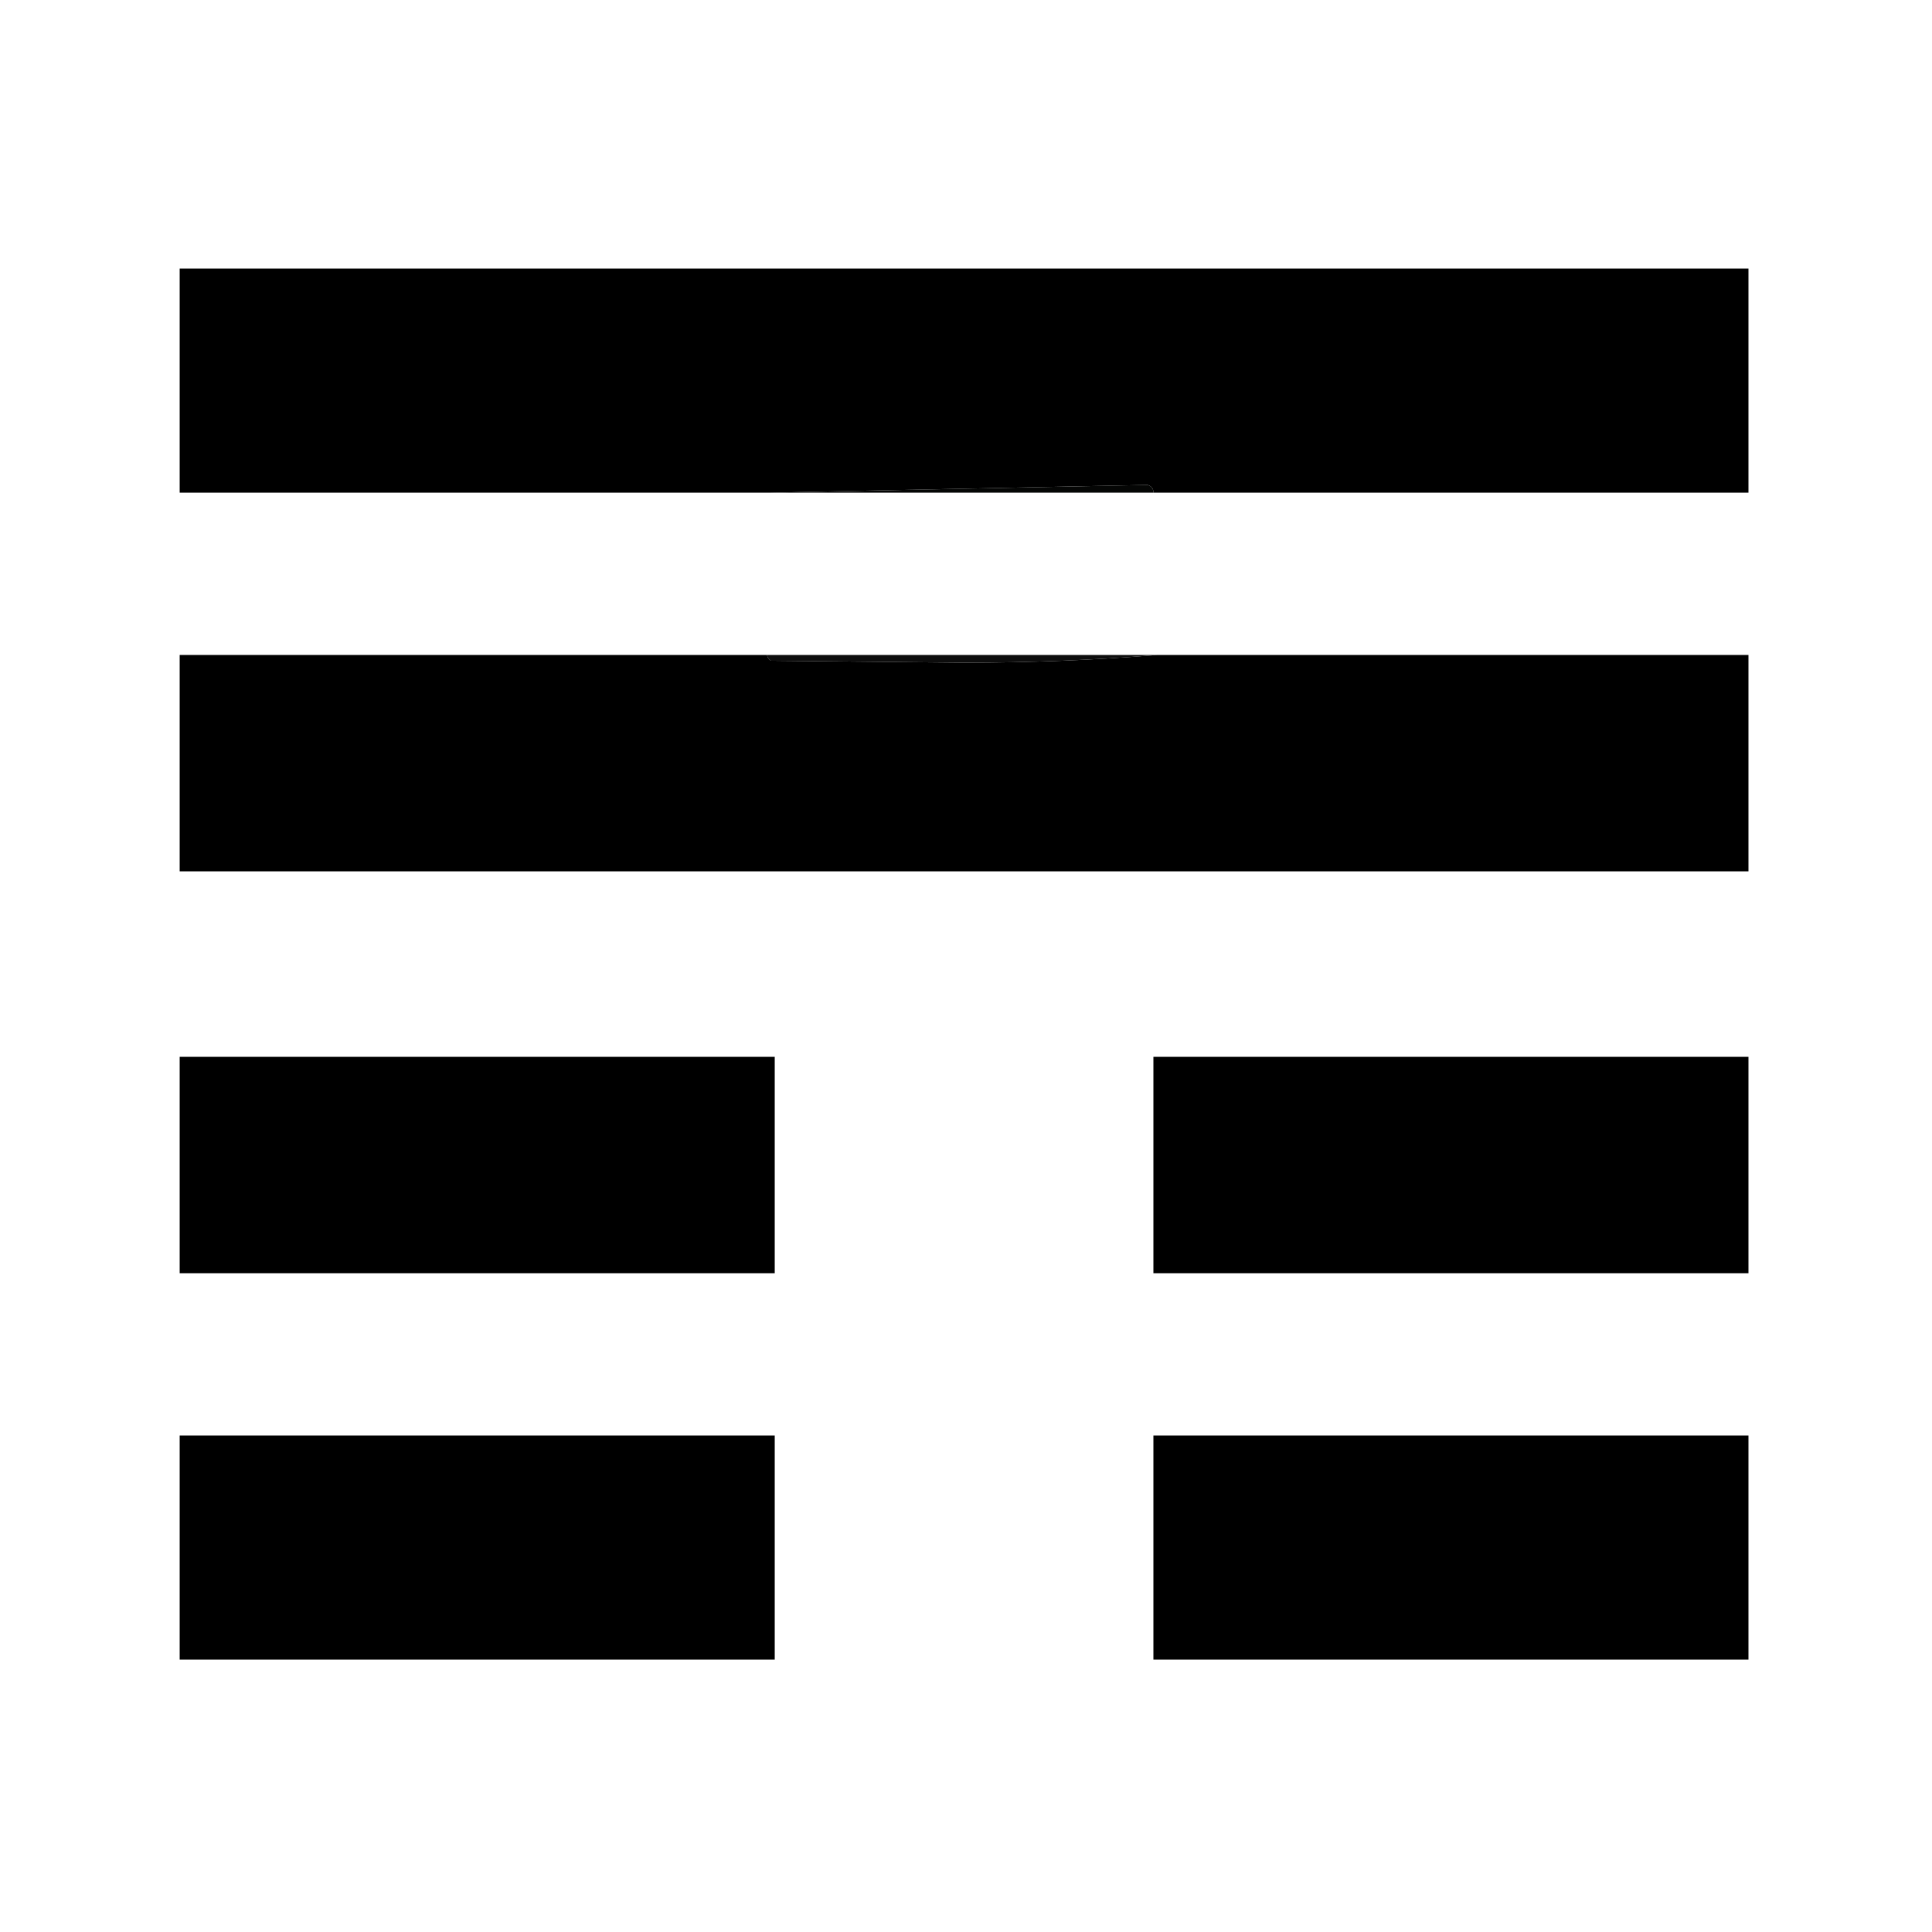
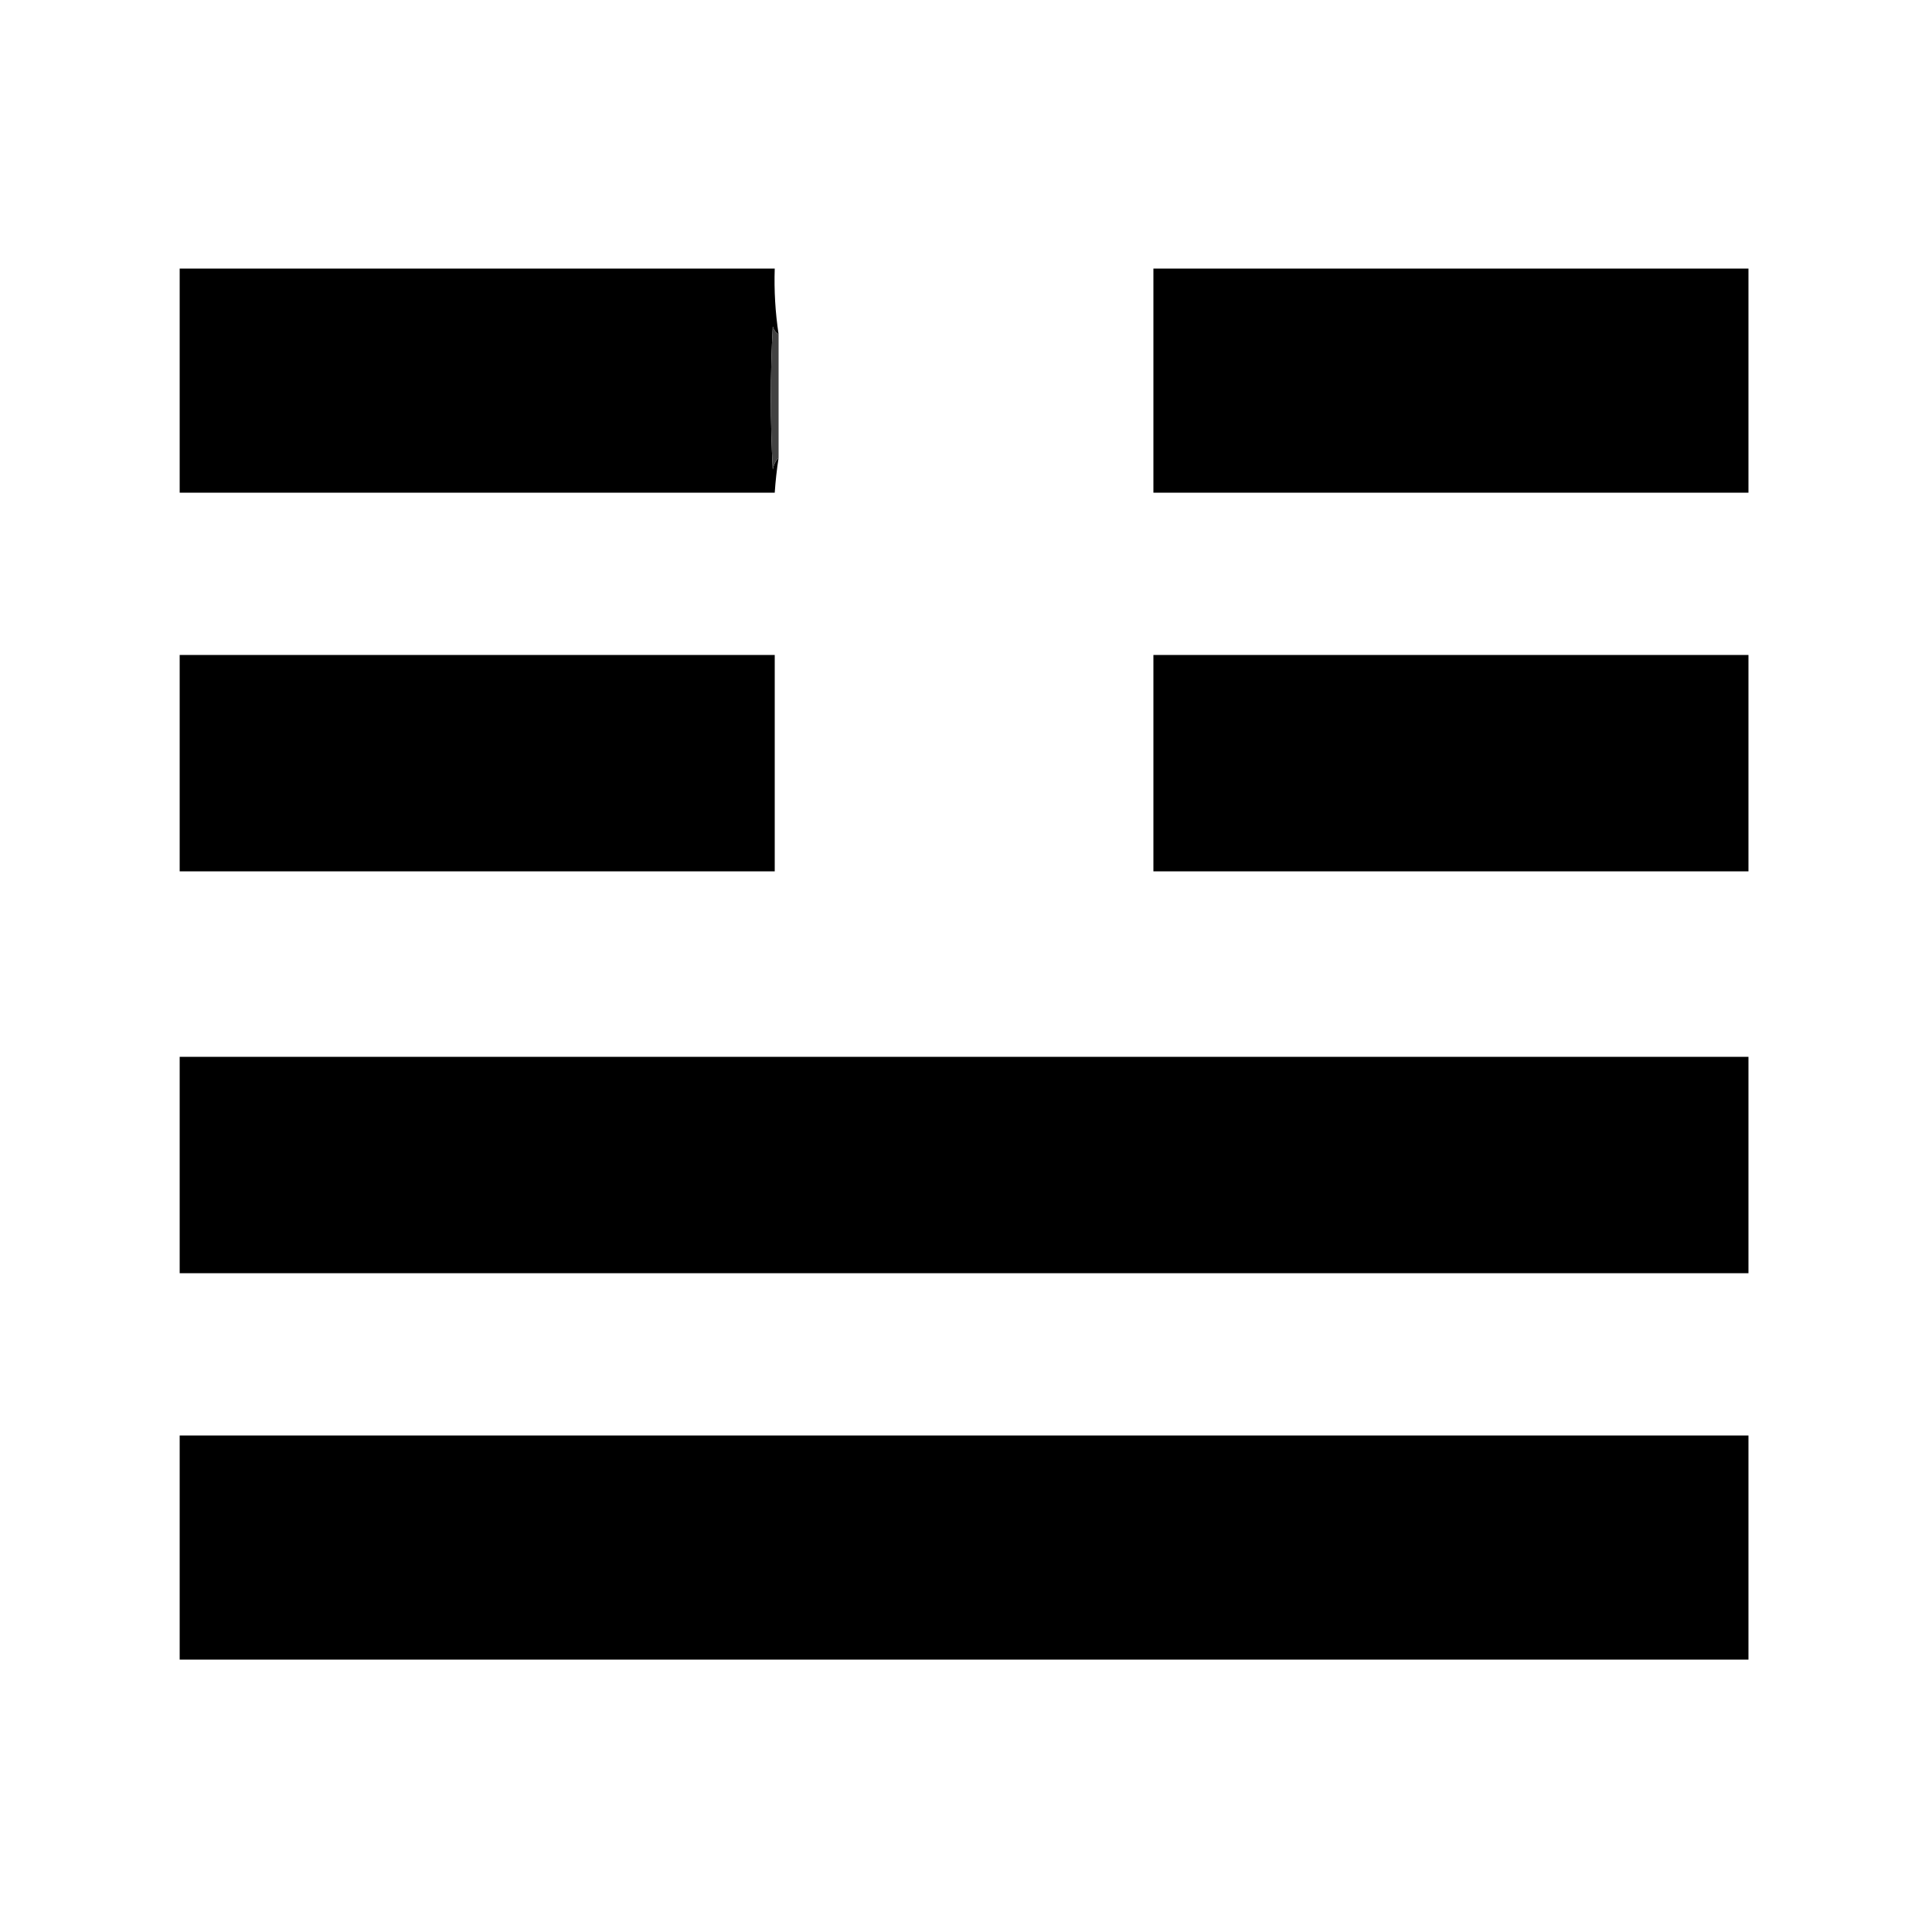
<svg xmlns="http://www.w3.org/2000/svg" version="1.1" width="500px" height="500px" style="shape-rendering:geometricPrecision; text-rendering:geometricPrecision; image-rendering:optimizeQuality; fill-rule:evenodd; clip-rule:evenodd">
  <g>
-     <path style="opacity:1" fill="#000000" d="M 298.5,127.5 C 298.53,126.503 298.03,125.836 297,125.5C 264.36,126.156 231.86,126.823 199.5,127.5C 148.5,127.5 97.5,127.5 46.5,127.5C 46.5,108.167 46.5,88.833 46.5,69.5C 181.833,69.5 317.167,69.5 452.5,69.5C 452.5,88.833 452.5,108.167 452.5,127.5C 401.167,127.5 349.833,127.5 298.5,127.5 Z" />
+     <path style="opacity:1" fill="#000000" d="M 201.5,86.5 C 200.778,86.082 200.278,85.416 200,84.5C 199.333,96.833 199.333,109.167 200,121.5C 200.232,120.263 200.732,119.263 201.5,118.5C 201.037,121.482 200.704,124.482 200.5,127.5C 149.167,127.5 97.833,127.5 46.5,127.5C 46.5,108.167 46.5,88.833 46.5,69.5C 97.833,69.5 149.167,69.5 200.5,69.5C 200.313,75.212 200.646,80.879 201.5,86.5 Z" />
  </g>
  <g>
-     <path style="opacity:1" fill="#050605" d="M 298.5,127.5 C 265.5,127.5 232.5,127.5 199.5,127.5C 231.86,126.823 264.36,126.156 297,125.5C 298.03,125.836 298.53,126.503 298.5,127.5 Z" />
+     <path style="opacity:1" fill="#000000" d="M 298.5,69.5 C 349.833,69.5 401.167,69.5 452.5,69.5C 452.5,88.833 452.5,108.167 452.5,127.5C 401.167,127.5 349.833,127.5 298.5,127.5C 298.5,108.167 298.5,88.833 298.5,69.5 Z" />
  </g>
  <g>
-     <path style="opacity:1" fill="#000000" d="M 198.5,169.5 C 198.611,170.117 198.944,170.617 199.5,171C 216.167,171.167 232.833,171.333 249.5,171.5C 266.514,171.5 283.18,170.833 299.5,169.5C 350.5,169.5 401.5,169.5 452.5,169.5C 452.5,188.167 452.5,206.833 452.5,225.5C 317.167,225.5 181.833,225.5 46.5,225.5C 46.5,206.833 46.5,188.167 46.5,169.5C 97.167,169.5 147.833,169.5 198.5,169.5 Z" />
+     <path style="opacity:1" fill="#424242" d="M 201.5,86.5 C 201.5,97.167 201.5,107.833 201.5,118.5C 200.732,119.263 200.232,120.263 200,121.5C 199.333,109.167 199.333,96.833 200,84.5C 200.278,85.416 200.778,86.082 201.5,86.5 Z" />
  </g>
  <g>
-     <path style="opacity:1" fill="#0d0d0d" d="M 198.5,169.5 C 232.167,169.5 265.833,169.5 299.5,169.5C 283.18,170.833 266.514,171.5 249.5,171.5C 232.833,171.333 216.167,171.167 199.5,171C 198.944,170.617 198.611,170.117 198.5,169.5 Z" />
+     <path style="opacity:1" fill="#000000" d="M 46.5,169.5 C 97.833,169.5 149.167,169.5 200.5,169.5C 200.5,188.167 200.5,206.833 200.5,225.5C 149.167,225.5 97.833,225.5 46.5,225.5C 46.5,206.833 46.5,188.167 46.5,169.5 Z" />
  </g>
  <g>
-     <path style="opacity:1" fill="#000000" d="M 46.5,273.5 C 97.833,273.5 149.167,273.5 200.5,273.5C 200.5,292.167 200.5,310.833 200.5,329.5C 149.167,329.5 97.833,329.5 46.5,329.5C 46.5,310.833 46.5,292.167 46.5,273.5 Z" />
+     <path style="opacity:1" fill="#000000" d="M 298.5,169.5 C 349.833,169.5 401.167,169.5 452.5,169.5C 452.5,188.167 452.5,206.833 452.5,225.5C 401.167,225.5 349.833,225.5 298.5,225.5C 298.5,206.833 298.5,188.167 298.5,169.5 Z" />
  </g>
  <g>
-     <path style="opacity:1" fill="#000000" d="M 298.5,273.5 C 349.833,273.5 401.167,273.5 452.5,273.5C 452.5,292.167 452.5,310.833 452.5,329.5C 401.167,329.5 349.833,329.5 298.5,329.5C 298.5,310.833 298.5,292.167 298.5,273.5 Z" />
+     <path style="opacity:1" fill="#000000" d="M 46.5,273.5 C 181.833,273.5 317.167,273.5 452.5,273.5C 452.5,292.167 452.5,310.833 452.5,329.5C 317.167,329.5 181.833,329.5 46.5,329.5C 46.5,310.833 46.5,292.167 46.5,273.5 Z" />
  </g>
  <g>
-     <path style="opacity:1" fill="#000000" d="M 46.5,371.5 C 97.833,371.5 149.167,371.5 200.5,371.5C 200.5,390.833 200.5,410.167 200.5,429.5C 149.167,429.5 97.833,429.5 46.5,429.5C 46.5,410.167 46.5,390.833 46.5,371.5 Z" />
-   </g>
-   <g>
-     <path style="opacity:1" fill="#000000" d="M 298.5,371.5 C 349.833,371.5 401.167,371.5 452.5,371.5C 452.5,390.833 452.5,410.167 452.5,429.5C 401.167,429.5 349.833,429.5 298.5,429.5C 298.5,410.167 298.5,390.833 298.5,371.5 Z" />
+     <path style="opacity:1" fill="#000000" d="M 46.5,371.5 C 181.833,371.5 317.167,371.5 452.5,371.5C 452.5,390.833 452.5,410.167 452.5,429.5C 317.167,429.5 181.833,429.5 46.5,429.5C 46.5,410.167 46.5,390.833 46.5,371.5 Z" />
  </g>
</svg>
